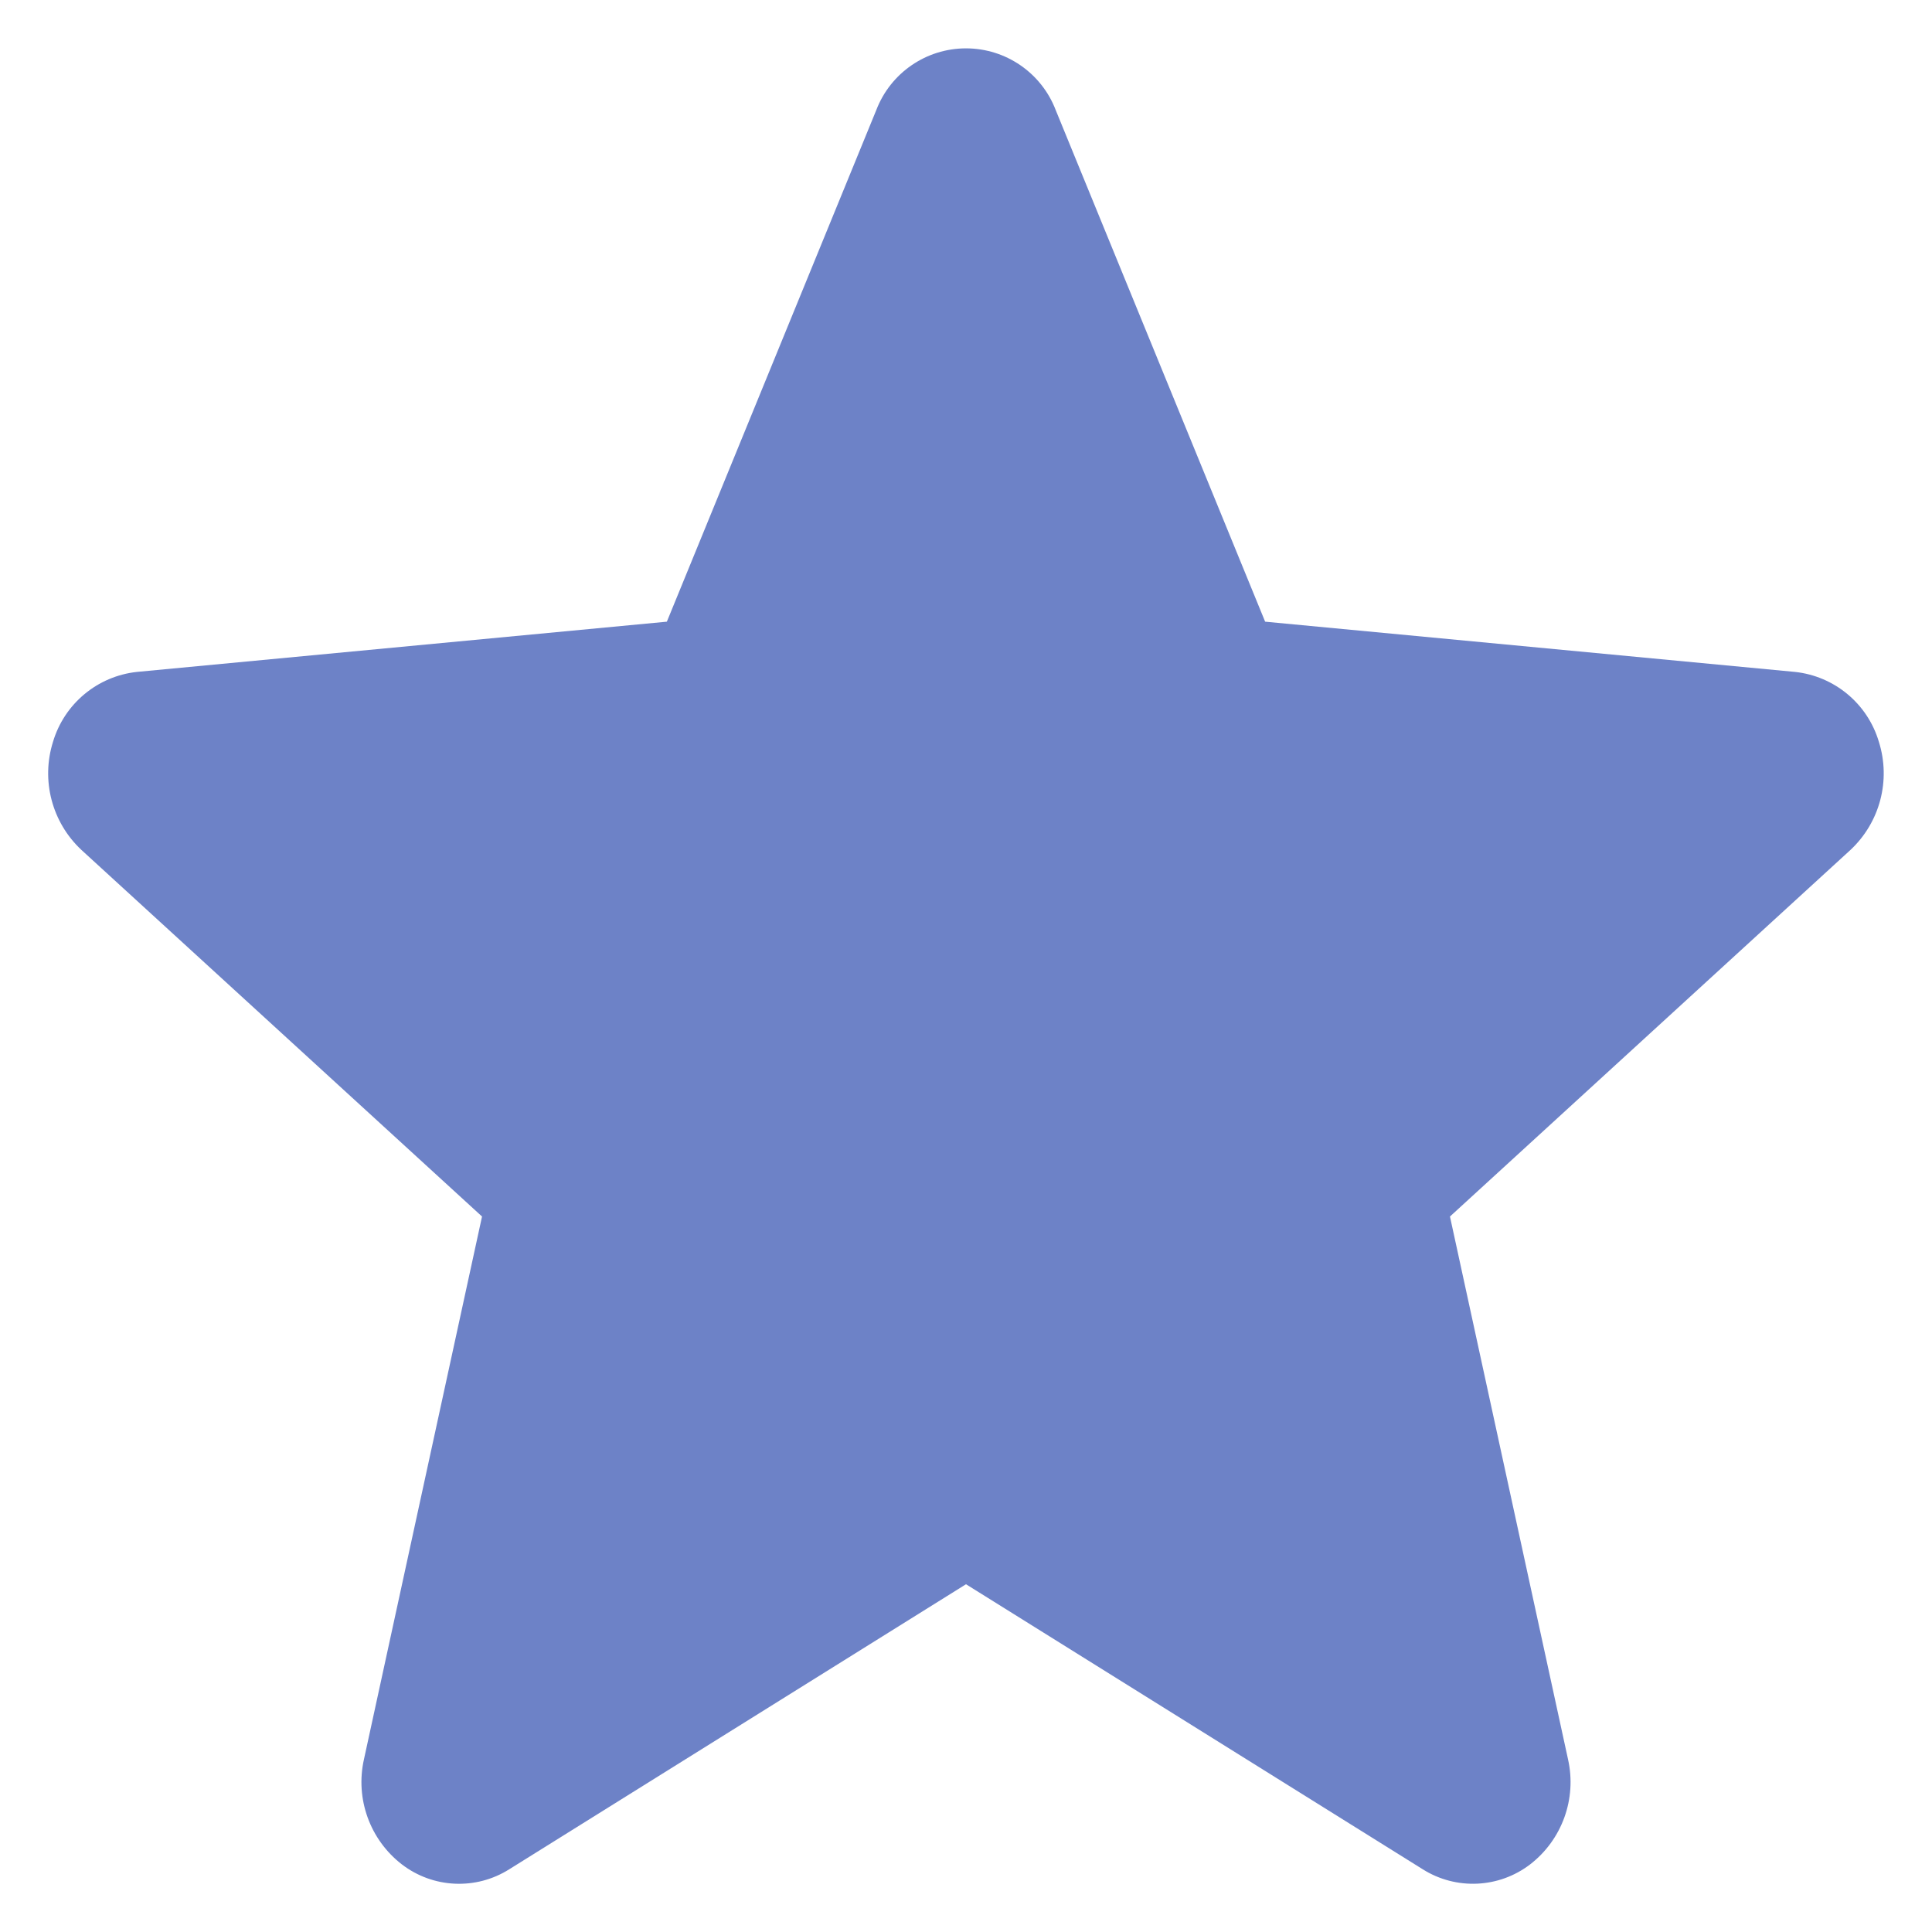
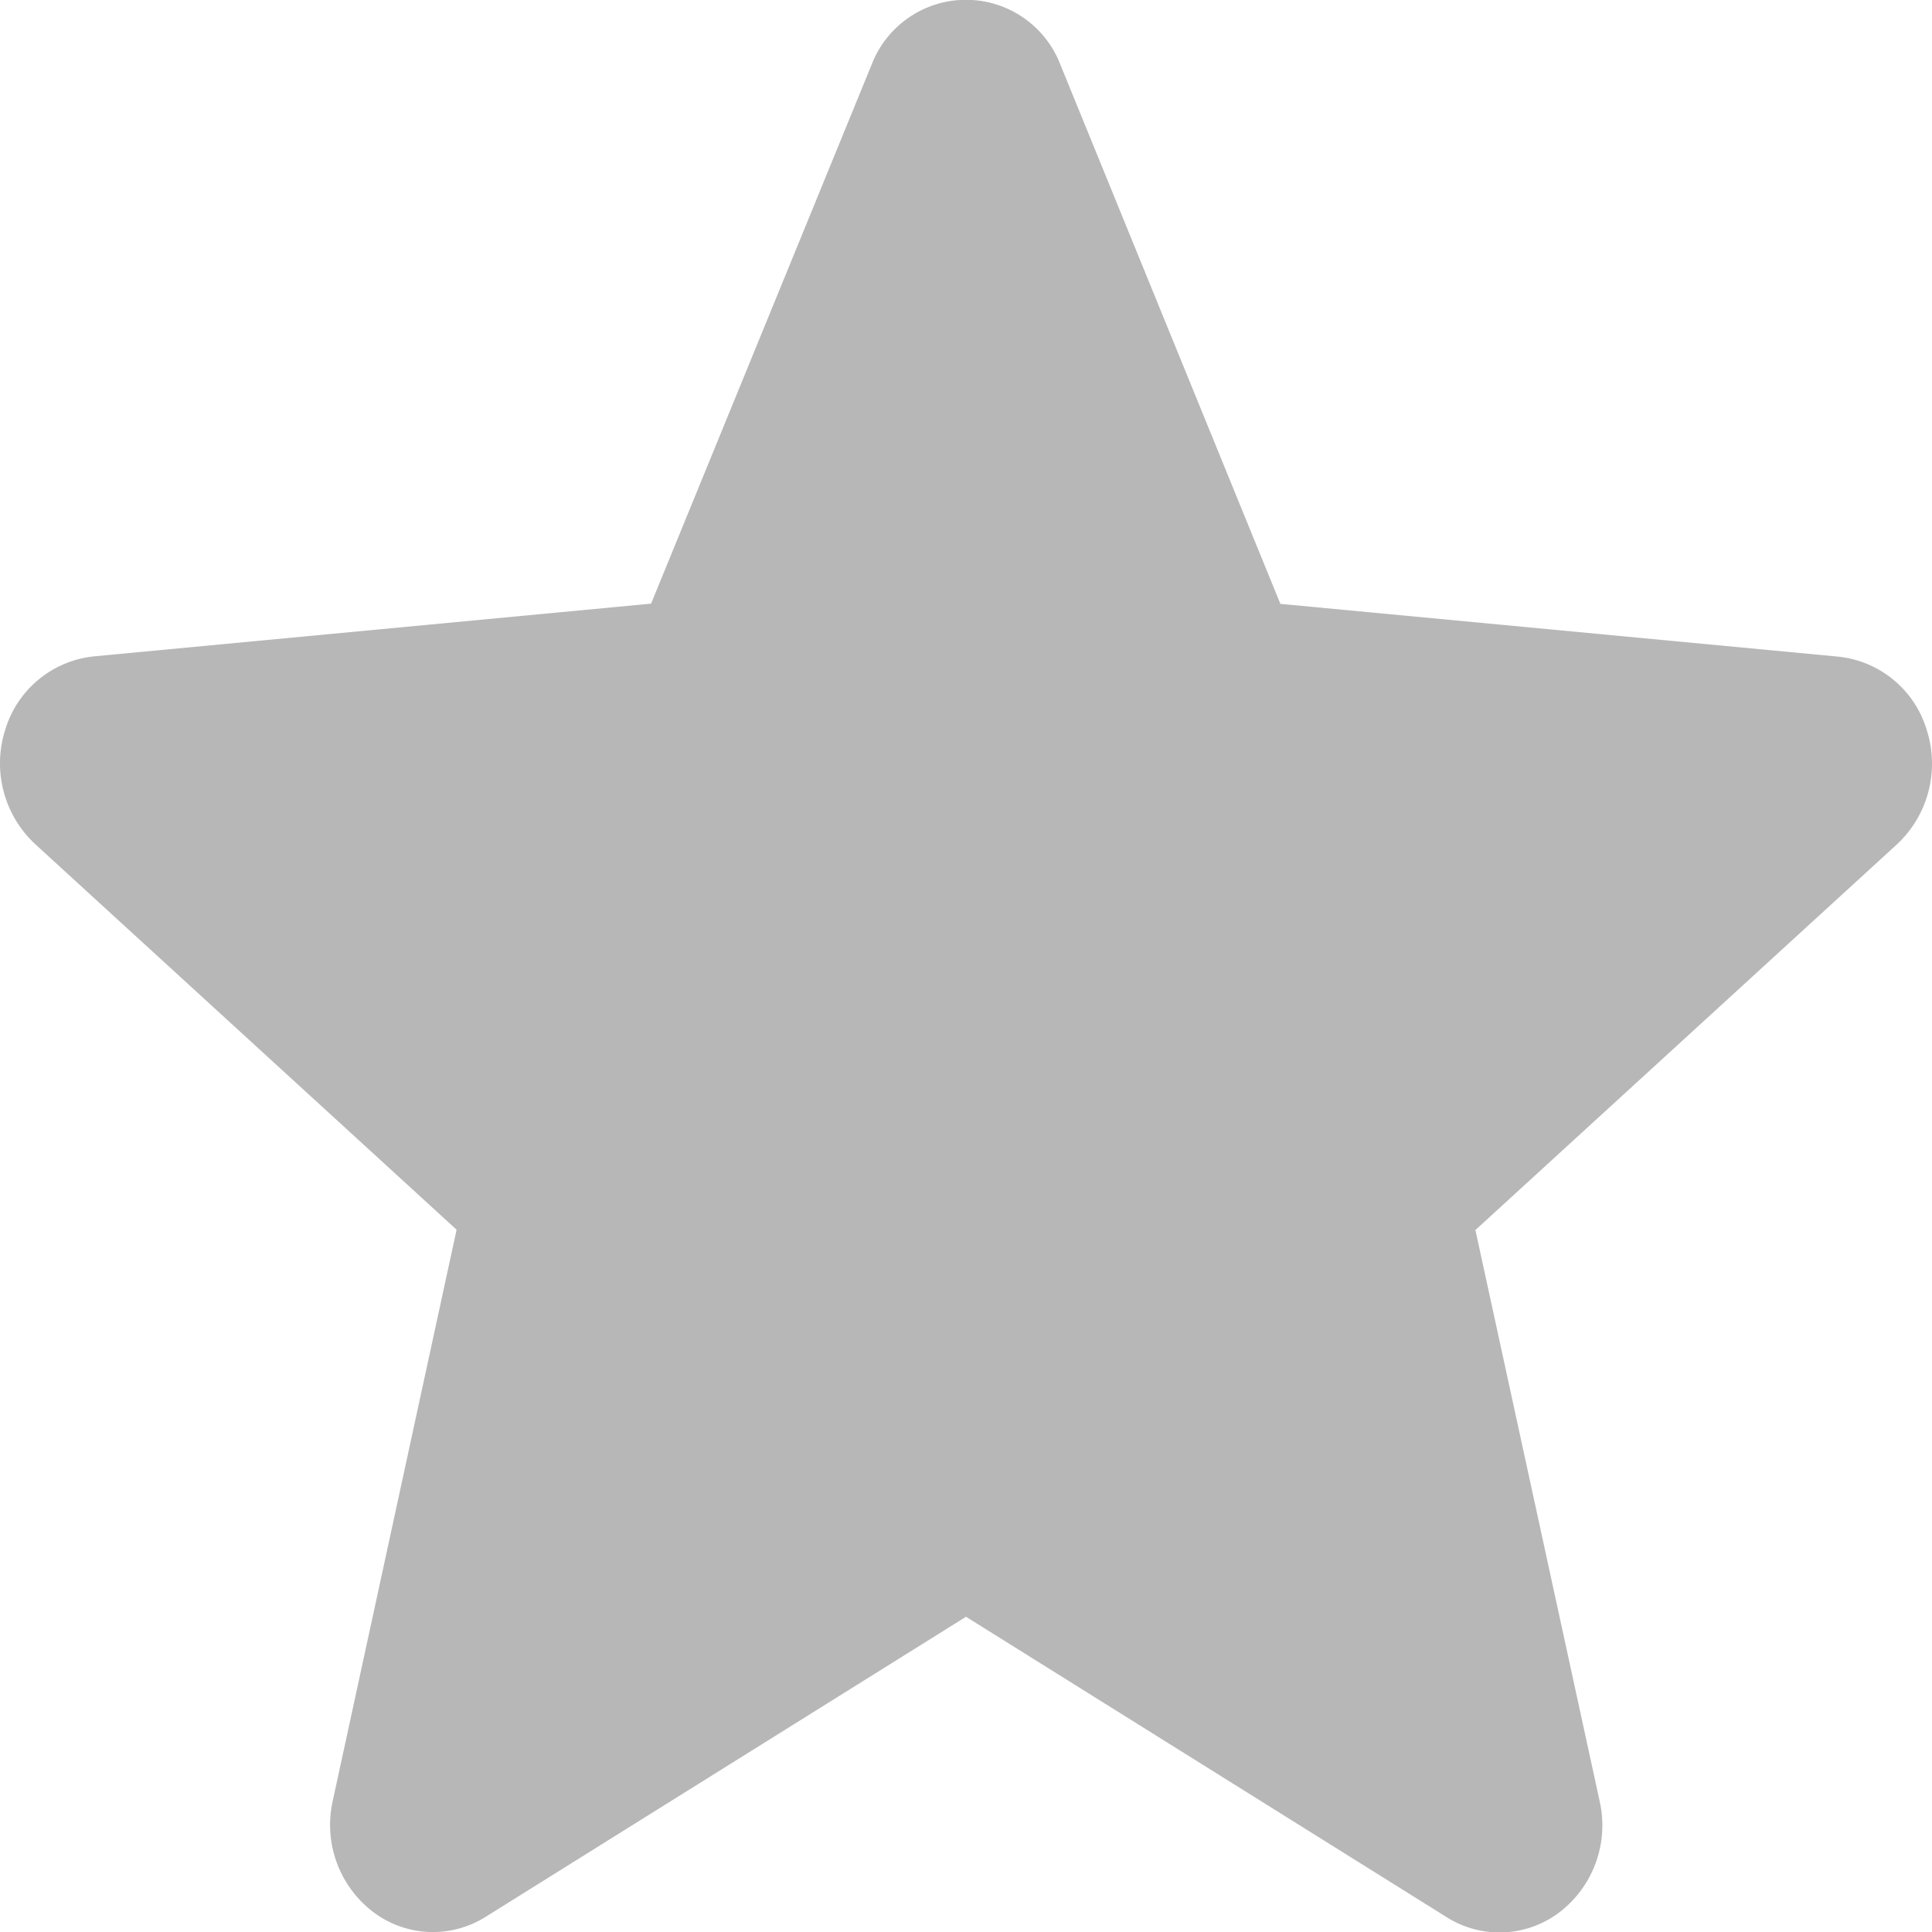
<svg xmlns="http://www.w3.org/2000/svg" width="18" height="18" viewBox="0 0 18 18">
-   <g transform="translate(-1812 -213)">
-     <g transform="translate(1812.45 213.45)">
-       <g transform="translate(0 0)">
-         <path d="M17.055,6.957a.917.917,0,0,0-.782-.651l-4.936-.468L9.386,1.072a.895.895,0,0,0-1.672,0L5.763,5.838.826,6.306a.919.919,0,0,0-.782.651A.977.977,0,0,0,.309,7.965L4.041,11.38l-1.1,5.057a.969.969,0,0,0,.353.979.876.876,0,0,0,1,.046L8.55,14.806l4.256,2.656a.877.877,0,0,0,1-.046.969.969,0,0,0,.353-.979l-1.1-5.057L16.79,7.965a.977.977,0,0,0,.265-1.008Zm-8.423,7.8" transform="translate(0 -0.496)" fill="#6d82c7" />
-       </g>
-     </g>
-     <rect width="18" height="18" transform="translate(1812 213)" fill="none" />
+   <g id="star" transform="translate(0 0)">
+     <path id="star-2" data-name="star" d="M17.952,7.3a.965.965,0,0,0-.823-.686l-5.2-.492L9.88,1.1a.942.942,0,0,0-1.76,0L6.066,6.12l-5.2.492A.968.968,0,0,0,.047,7.3,1.028,1.028,0,0,0,.326,8.359l3.928,3.594L3.1,17.275a1.02,1.02,0,0,0,.372,1.031.922.922,0,0,0,1.052.049L9,15.559l4.48,2.8a.923.923,0,0,0,1.052-.049,1.02,1.02,0,0,0,.372-1.031l-1.158-5.323,3.928-3.594A1.028,1.028,0,0,0,17.952,7.3ZM9.086,15.5" transform="translate(0 -0.496)" fill="#b7b7b7" />
  </g>
</svg>
